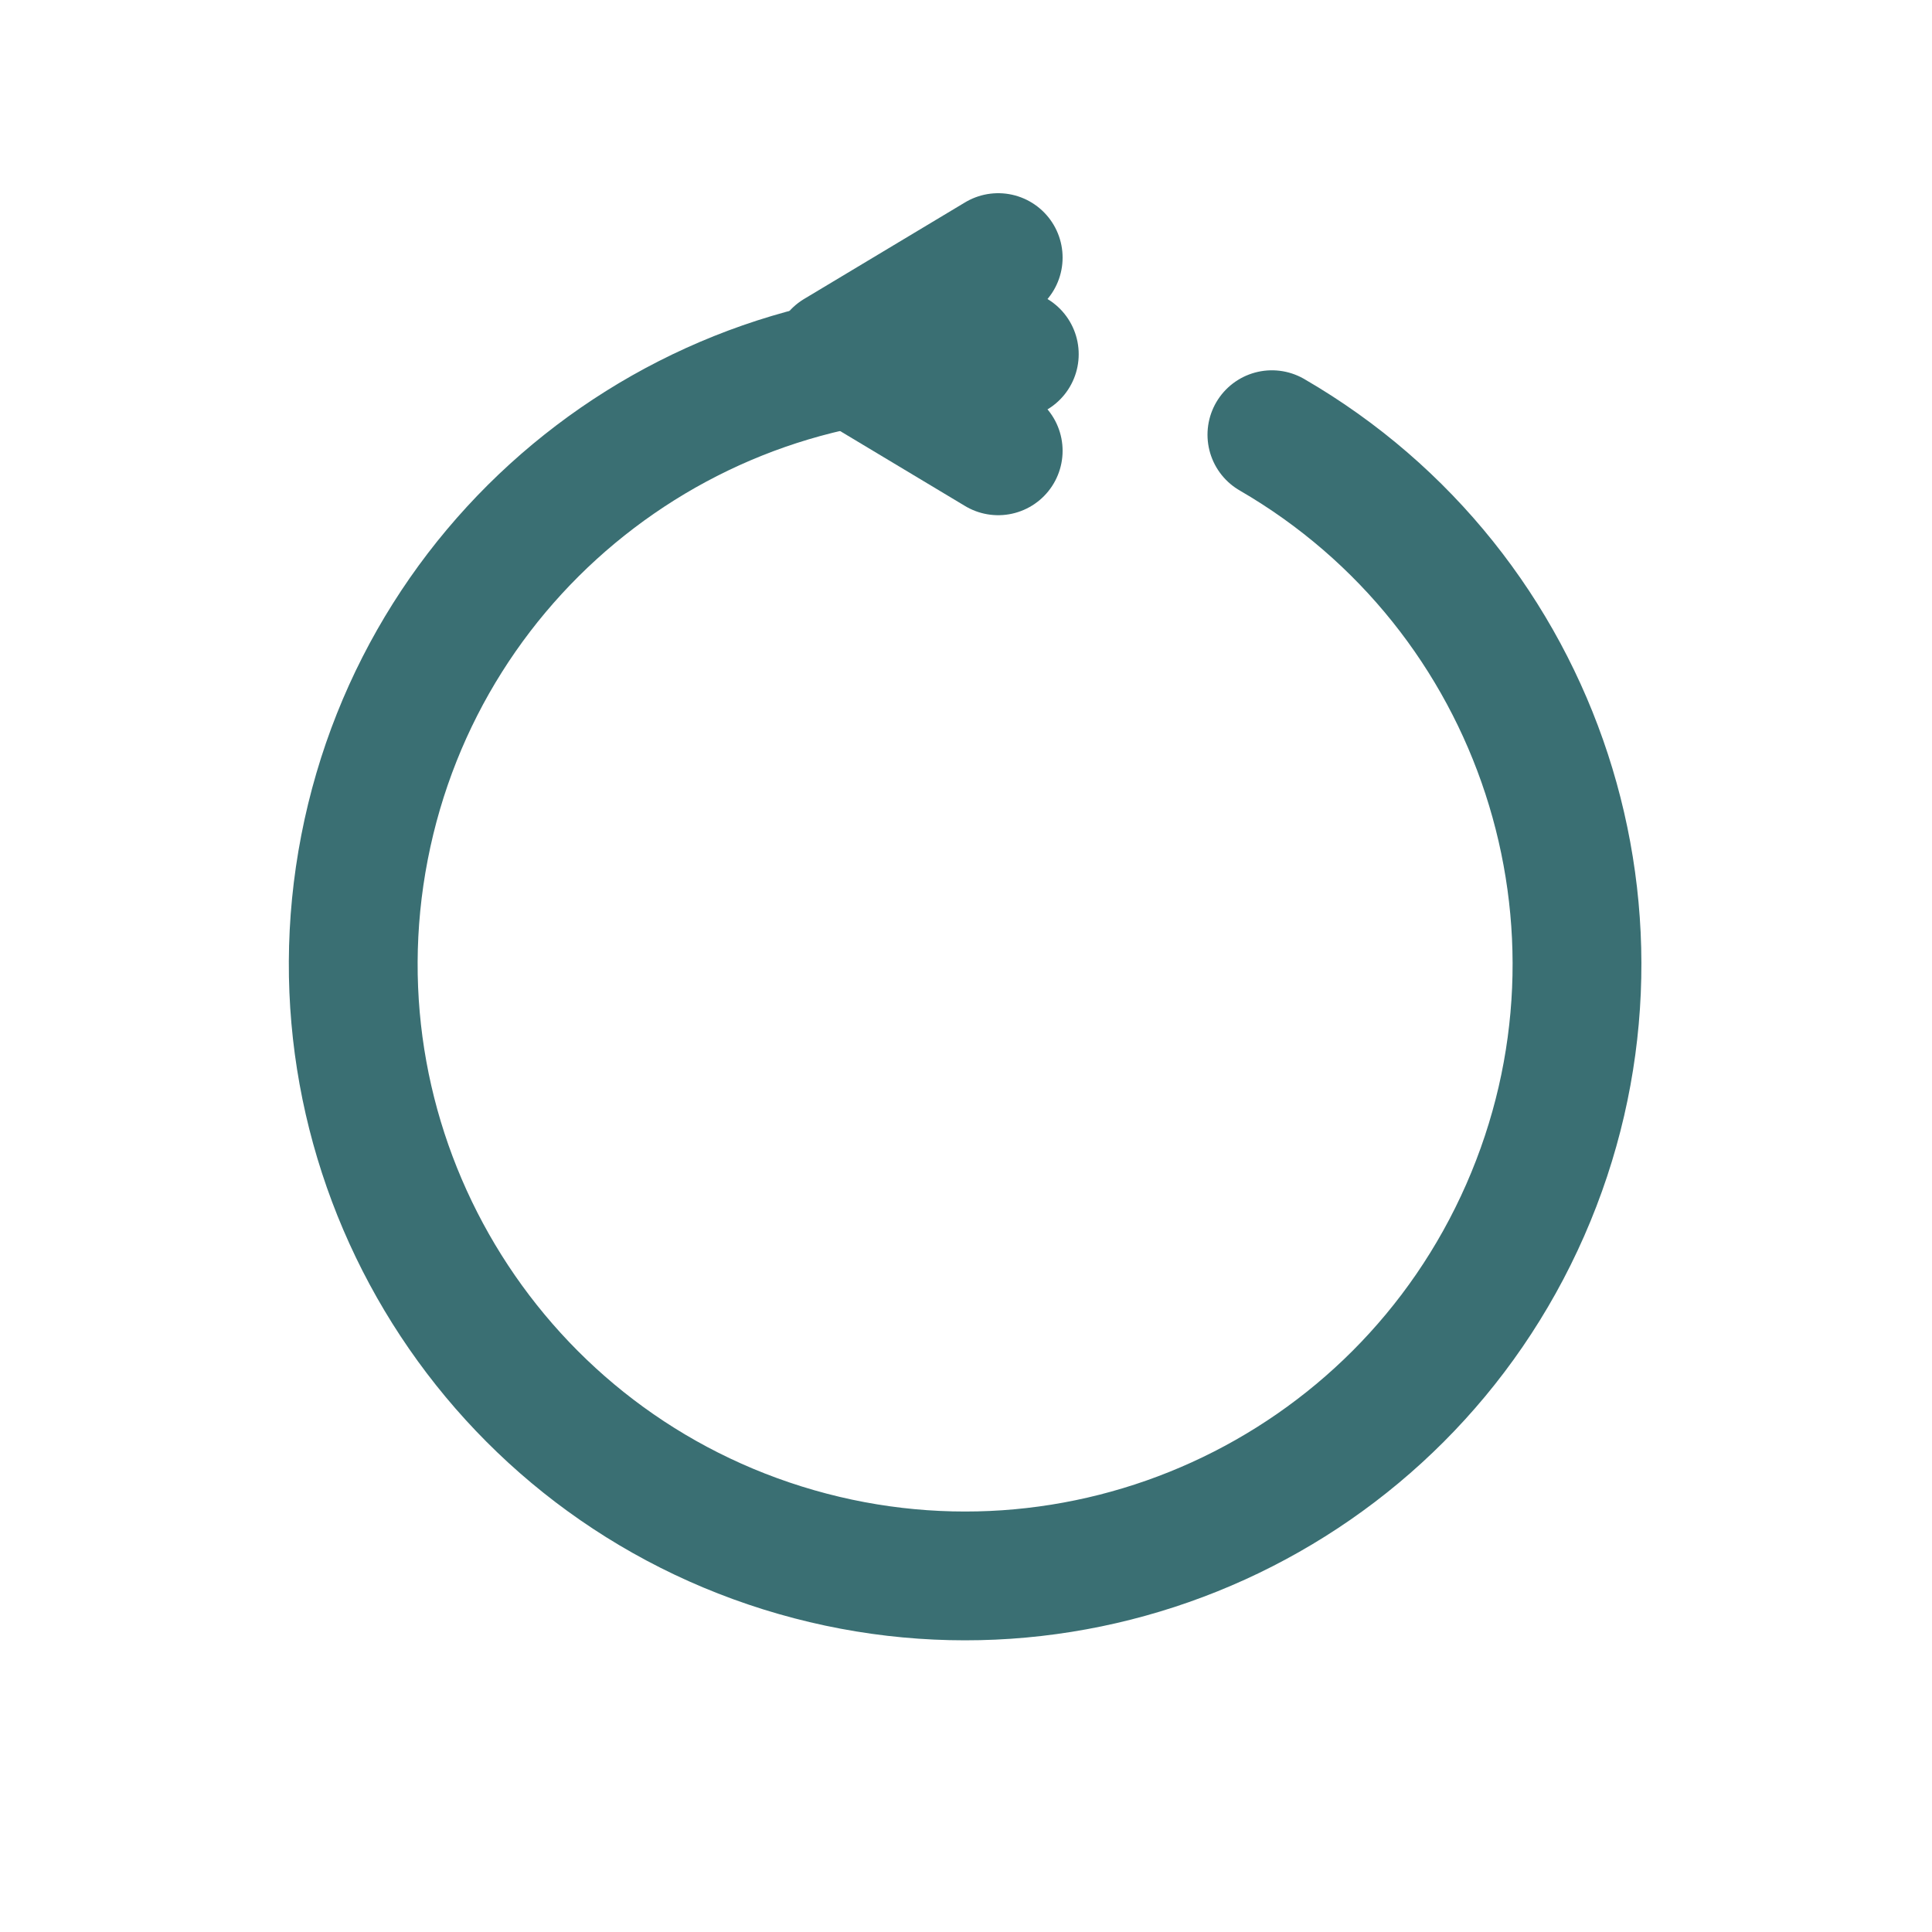
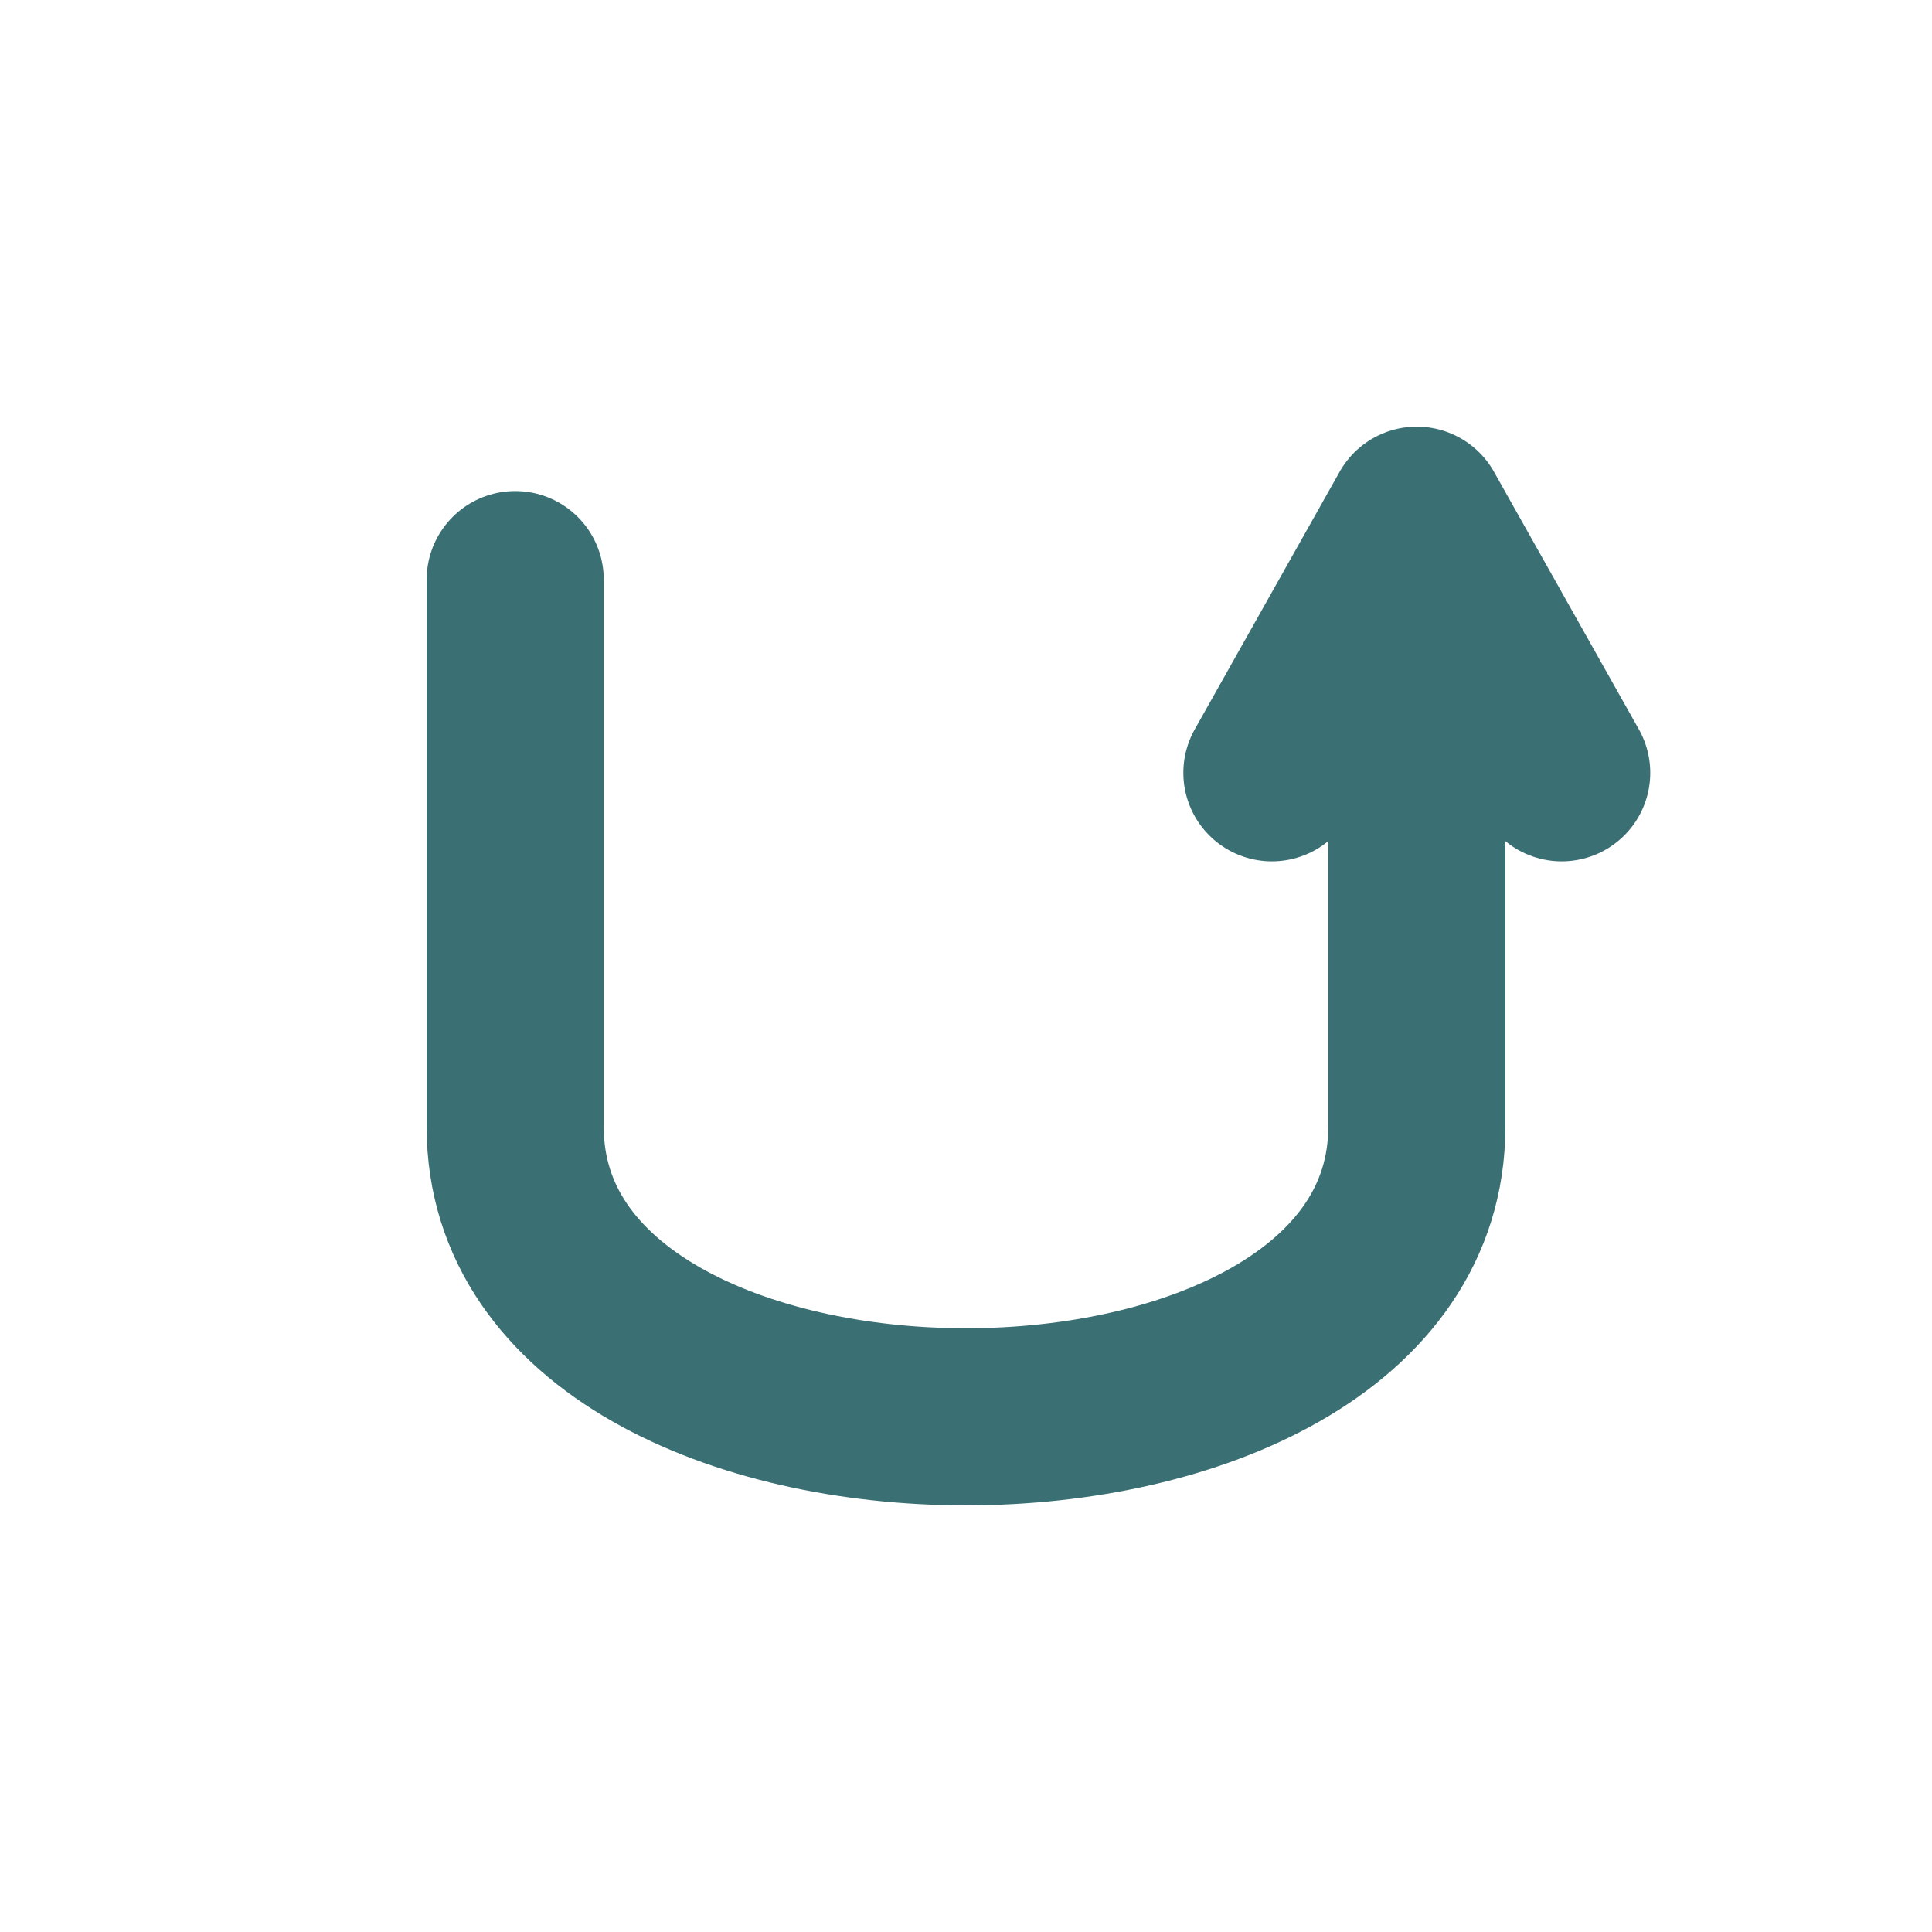
<svg xmlns="http://www.w3.org/2000/svg" width="120" height="120" viewBox="0 0 120 120">
-   <path d="M79 27 A38 38 0 1 1 63 22" fill="none" stroke="#3A6F73" stroke-width="8" stroke-linecap="round" />
-   <path d="M62 16 L52 22 L62 28" fill="none" stroke="#3A6F73" stroke-width="8" stroke-linecap="round" stroke-linejoin="round" />
+   <path d="M32 36 L32 70 C32 94 88 94 88 70 L88 36" stroke="#3A6F73" stroke-width="11" stroke-linecap="round" fill="none" />
+   <path d="M79 48 L88 32 L97 48" stroke="#3A6F73" stroke-width="11" stroke-linecap="round" stroke-linejoin="round" fill="none" />
</svg>
